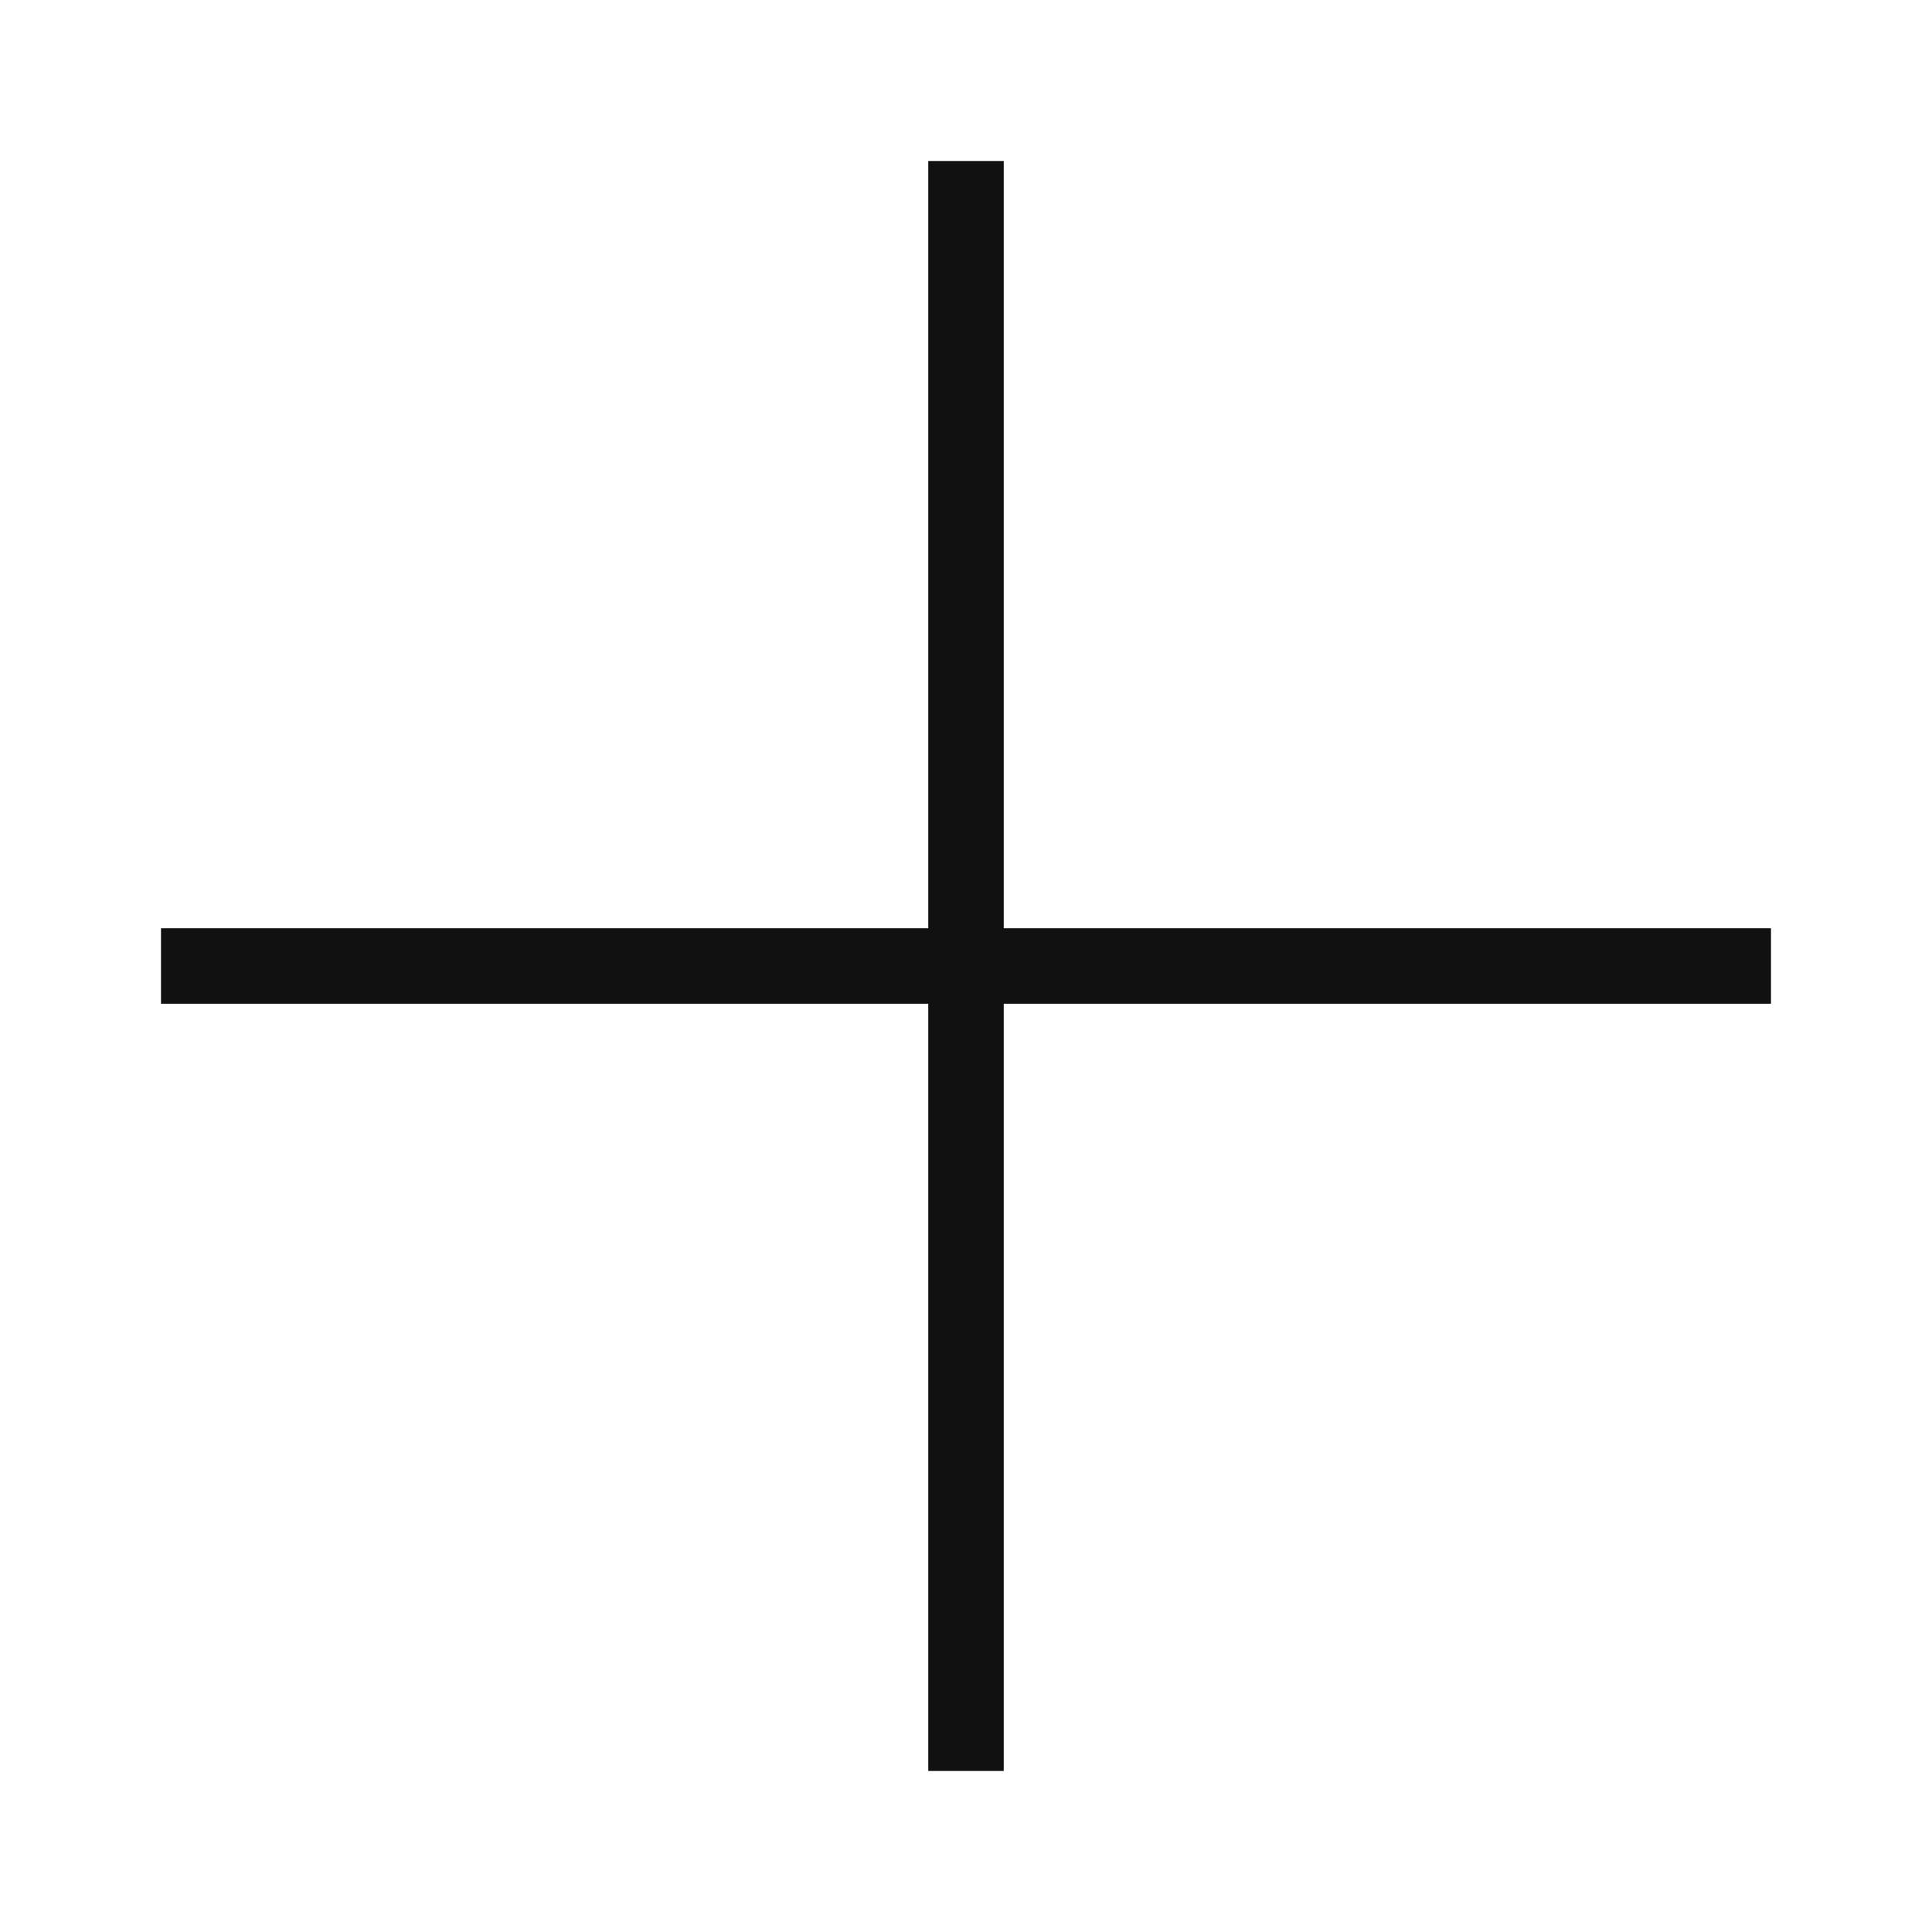
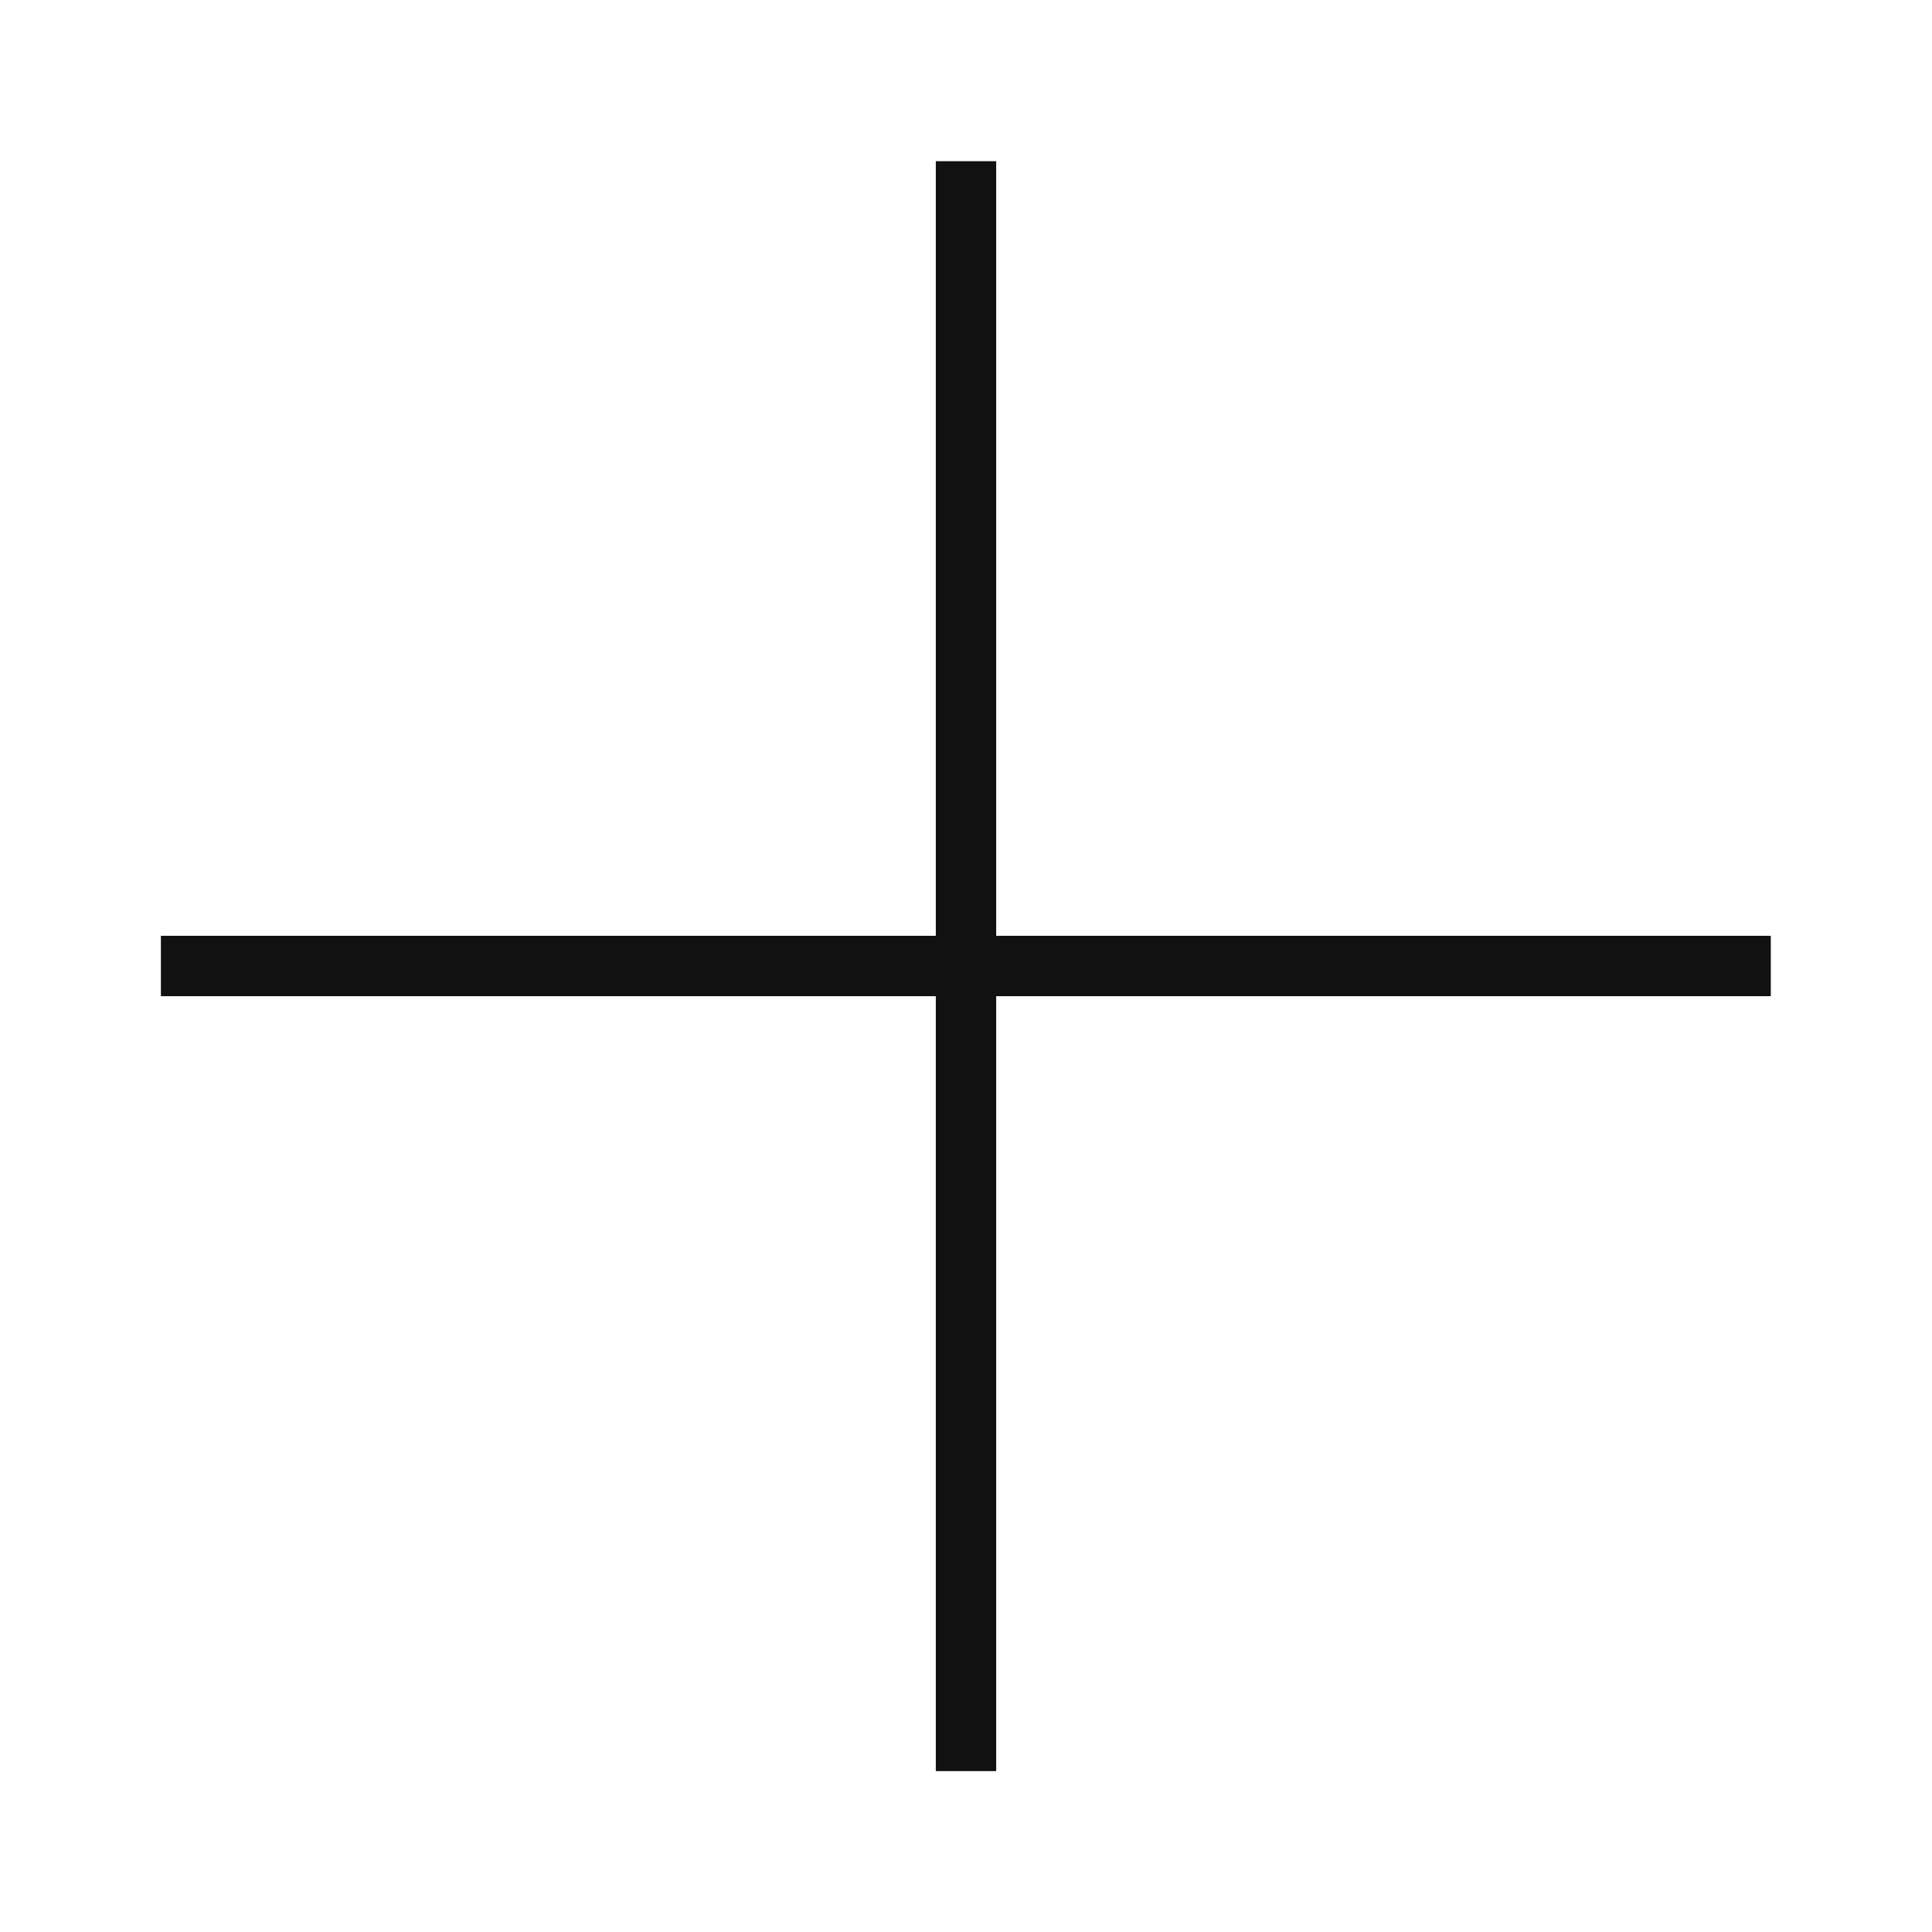
<svg xmlns="http://www.w3.org/2000/svg" width="64" height="64" viewBox="0 0 64 64" fill="none">
-   <rect x="30.75" y="5.333" width="2.5" height="53.333" fill="#111111" />
-   <rect x="5.333" y="33.25" width="2.5" height="53.333" transform="rotate(-90 5.33325 33.25)" fill="#111111" />
+   <path d="M32 5.34V58.67" stroke="#111111" stroke-width="2" />
+   <path d="M5.33 32H58.66" stroke="#111111" stroke-width="2" />
</svg>
